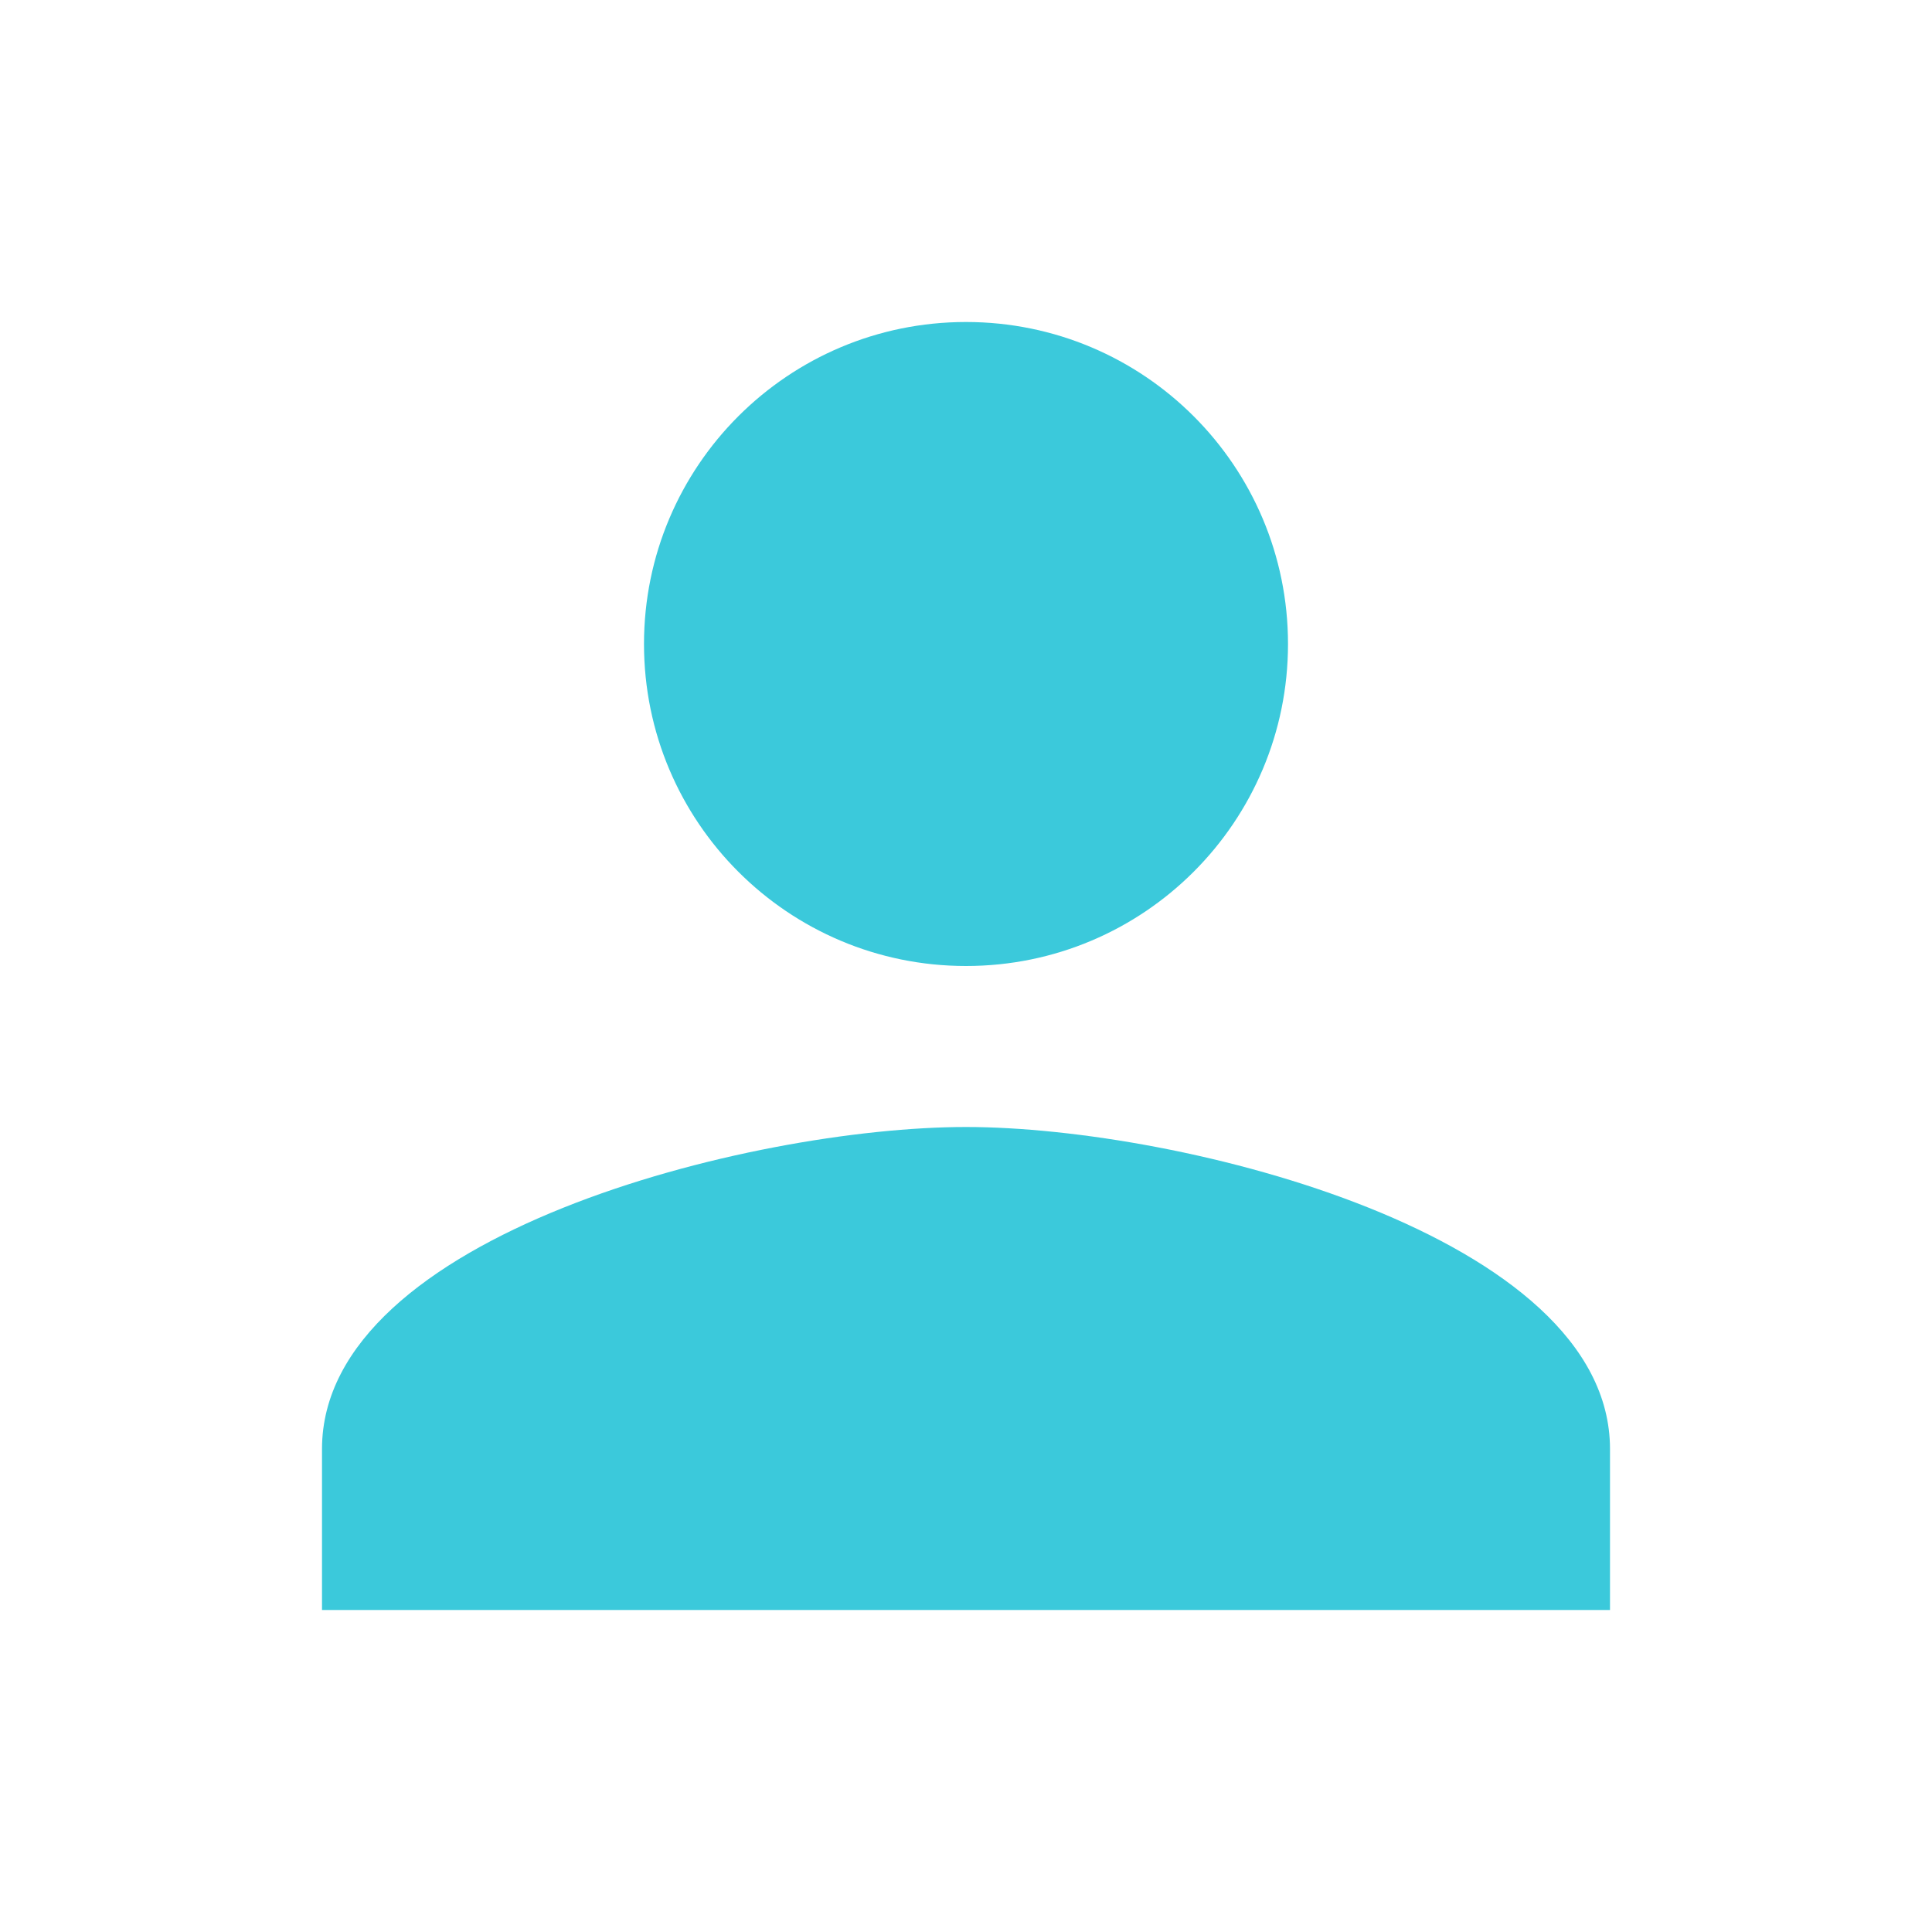
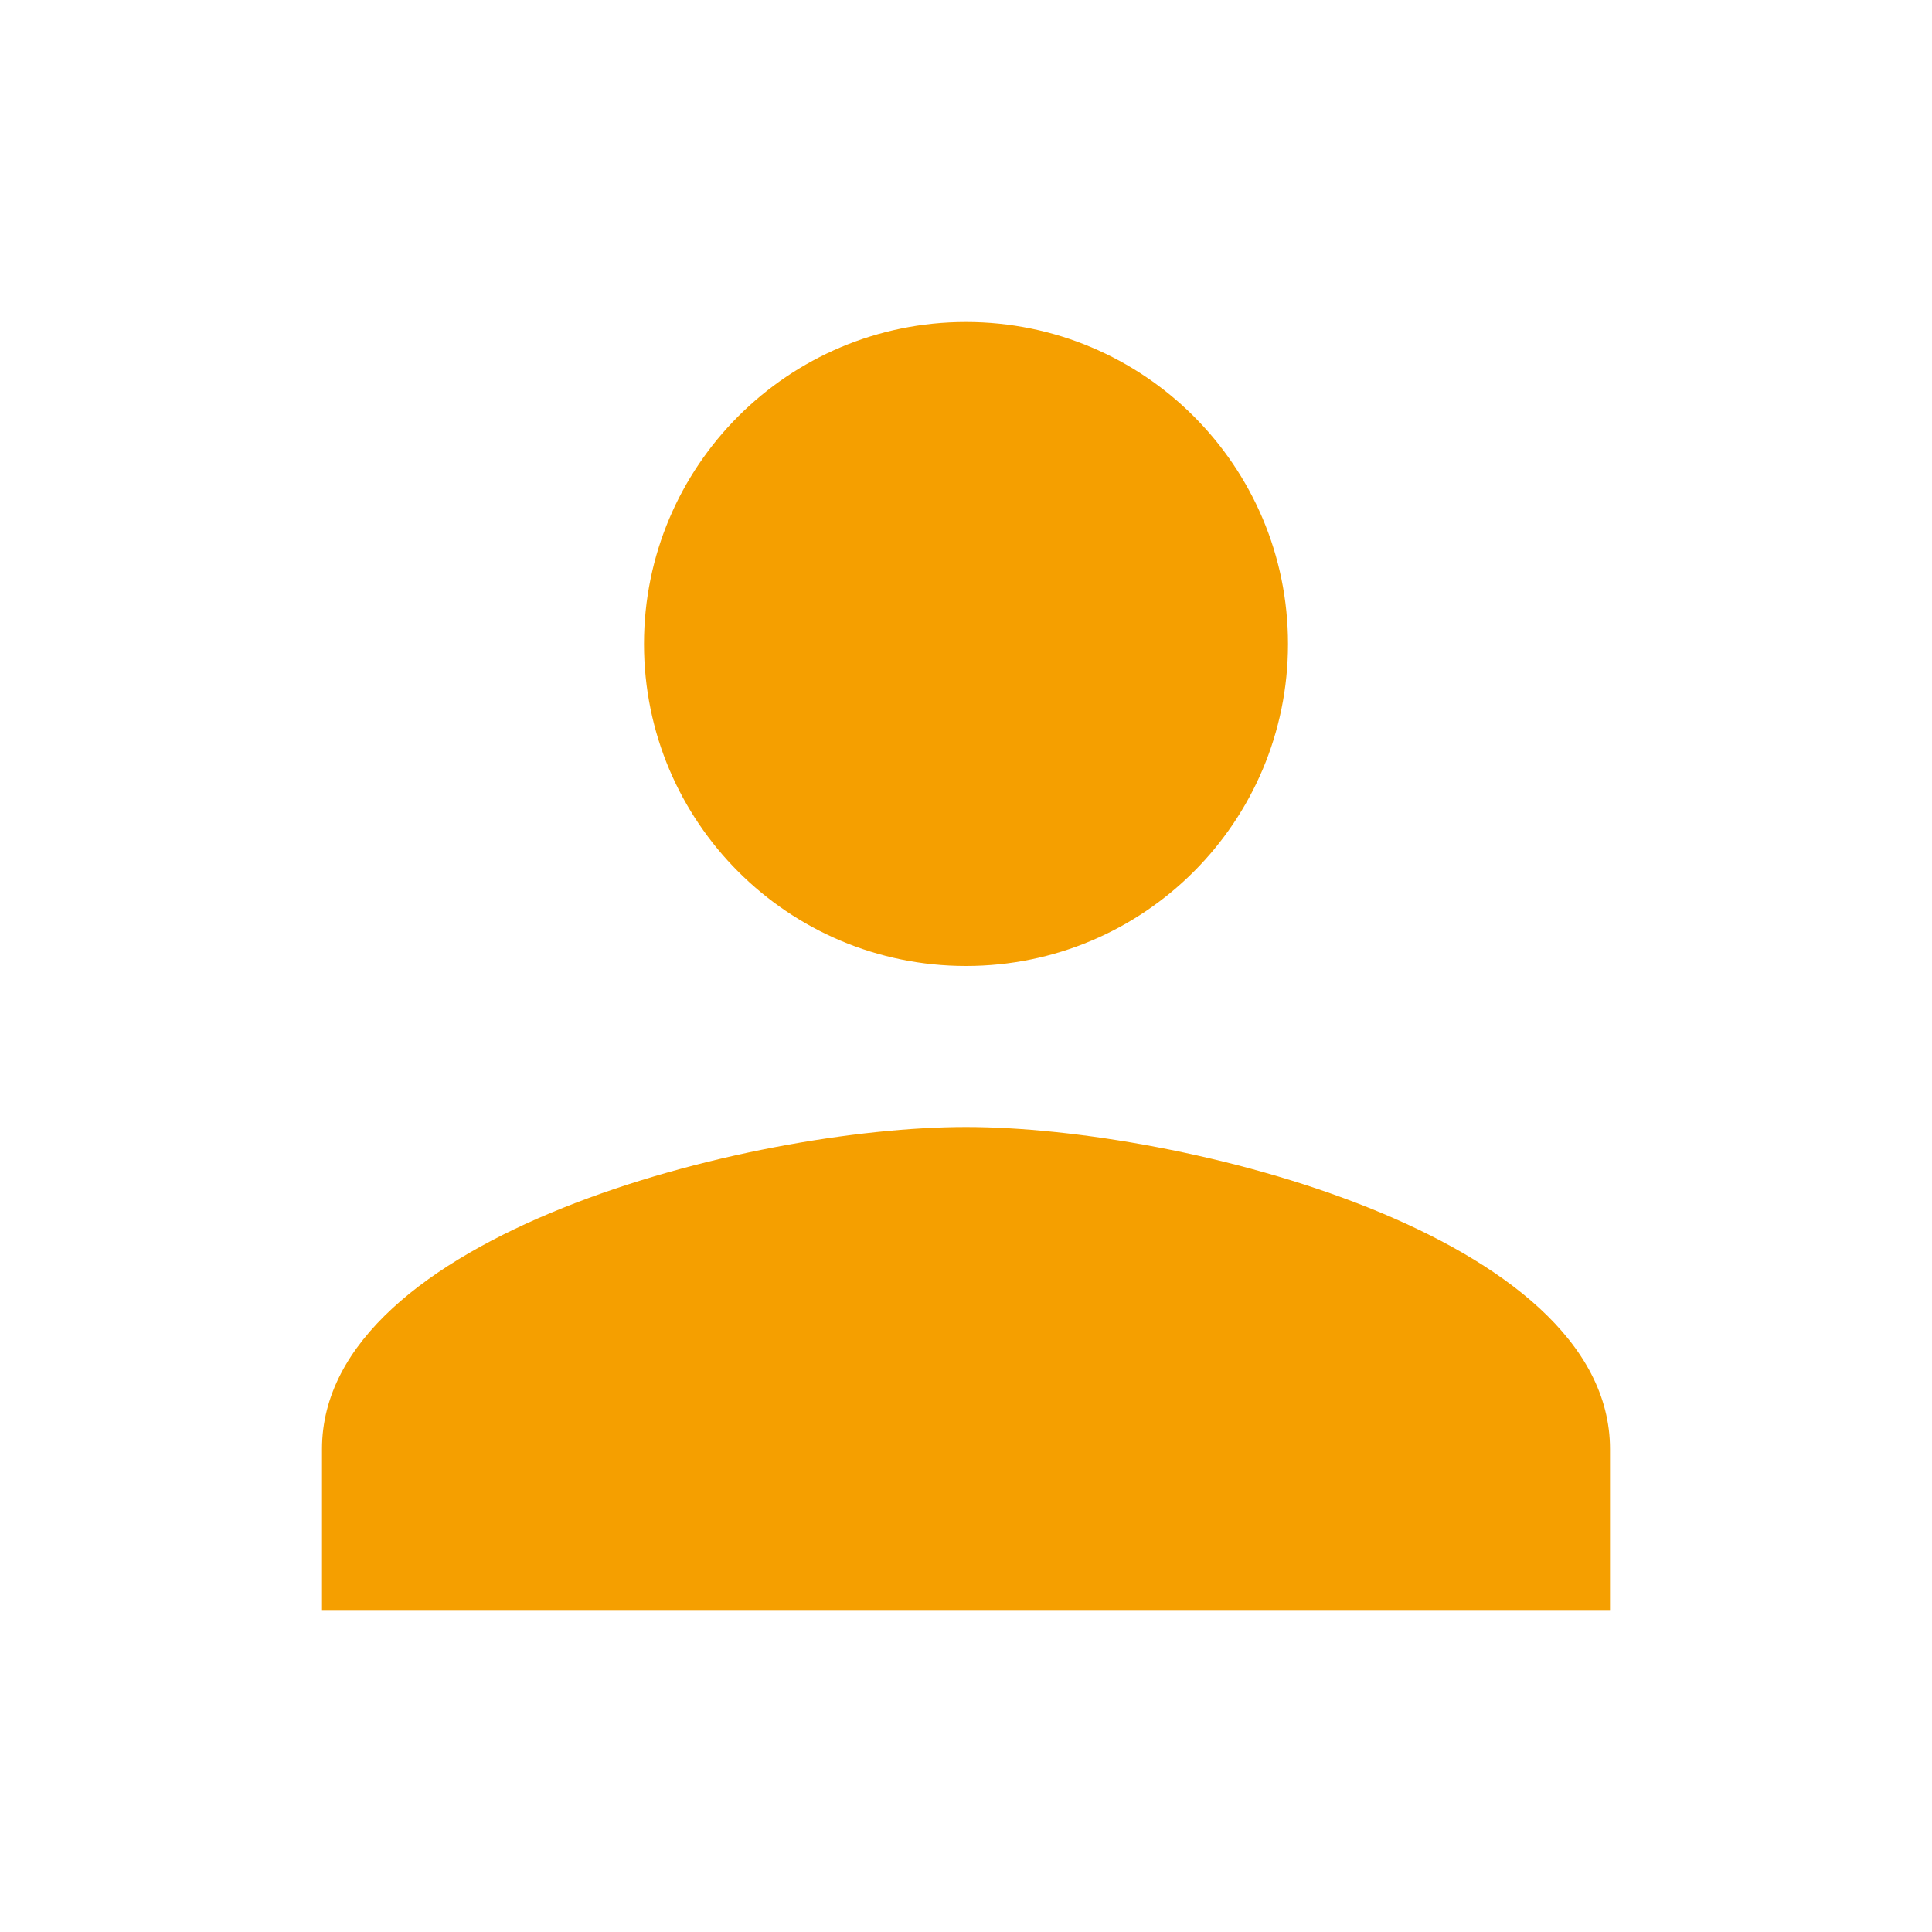
- <svg xmlns="http://www.w3.org/2000/svg" height="24px" viewBox="0 0 24 24" width="24px" fill="#3bc9db">
+ <svg xmlns="http://www.w3.org/2000/svg" height="24px" viewBox="0 0 24 24" width="24px" fill="#F59F00">
  <path d="M0 0h24v24H0z" fill="none" />
  <path d="M12 12c2.21 0 4-1.79 4-4s-1.79-4-4-4-4 1.79-4 4 1.79 4 4 4zm0 2c-2.67 0-8 1.34-8 4v2h16v-2c0-2.66-5.33-4-8-4z" />
</svg>
